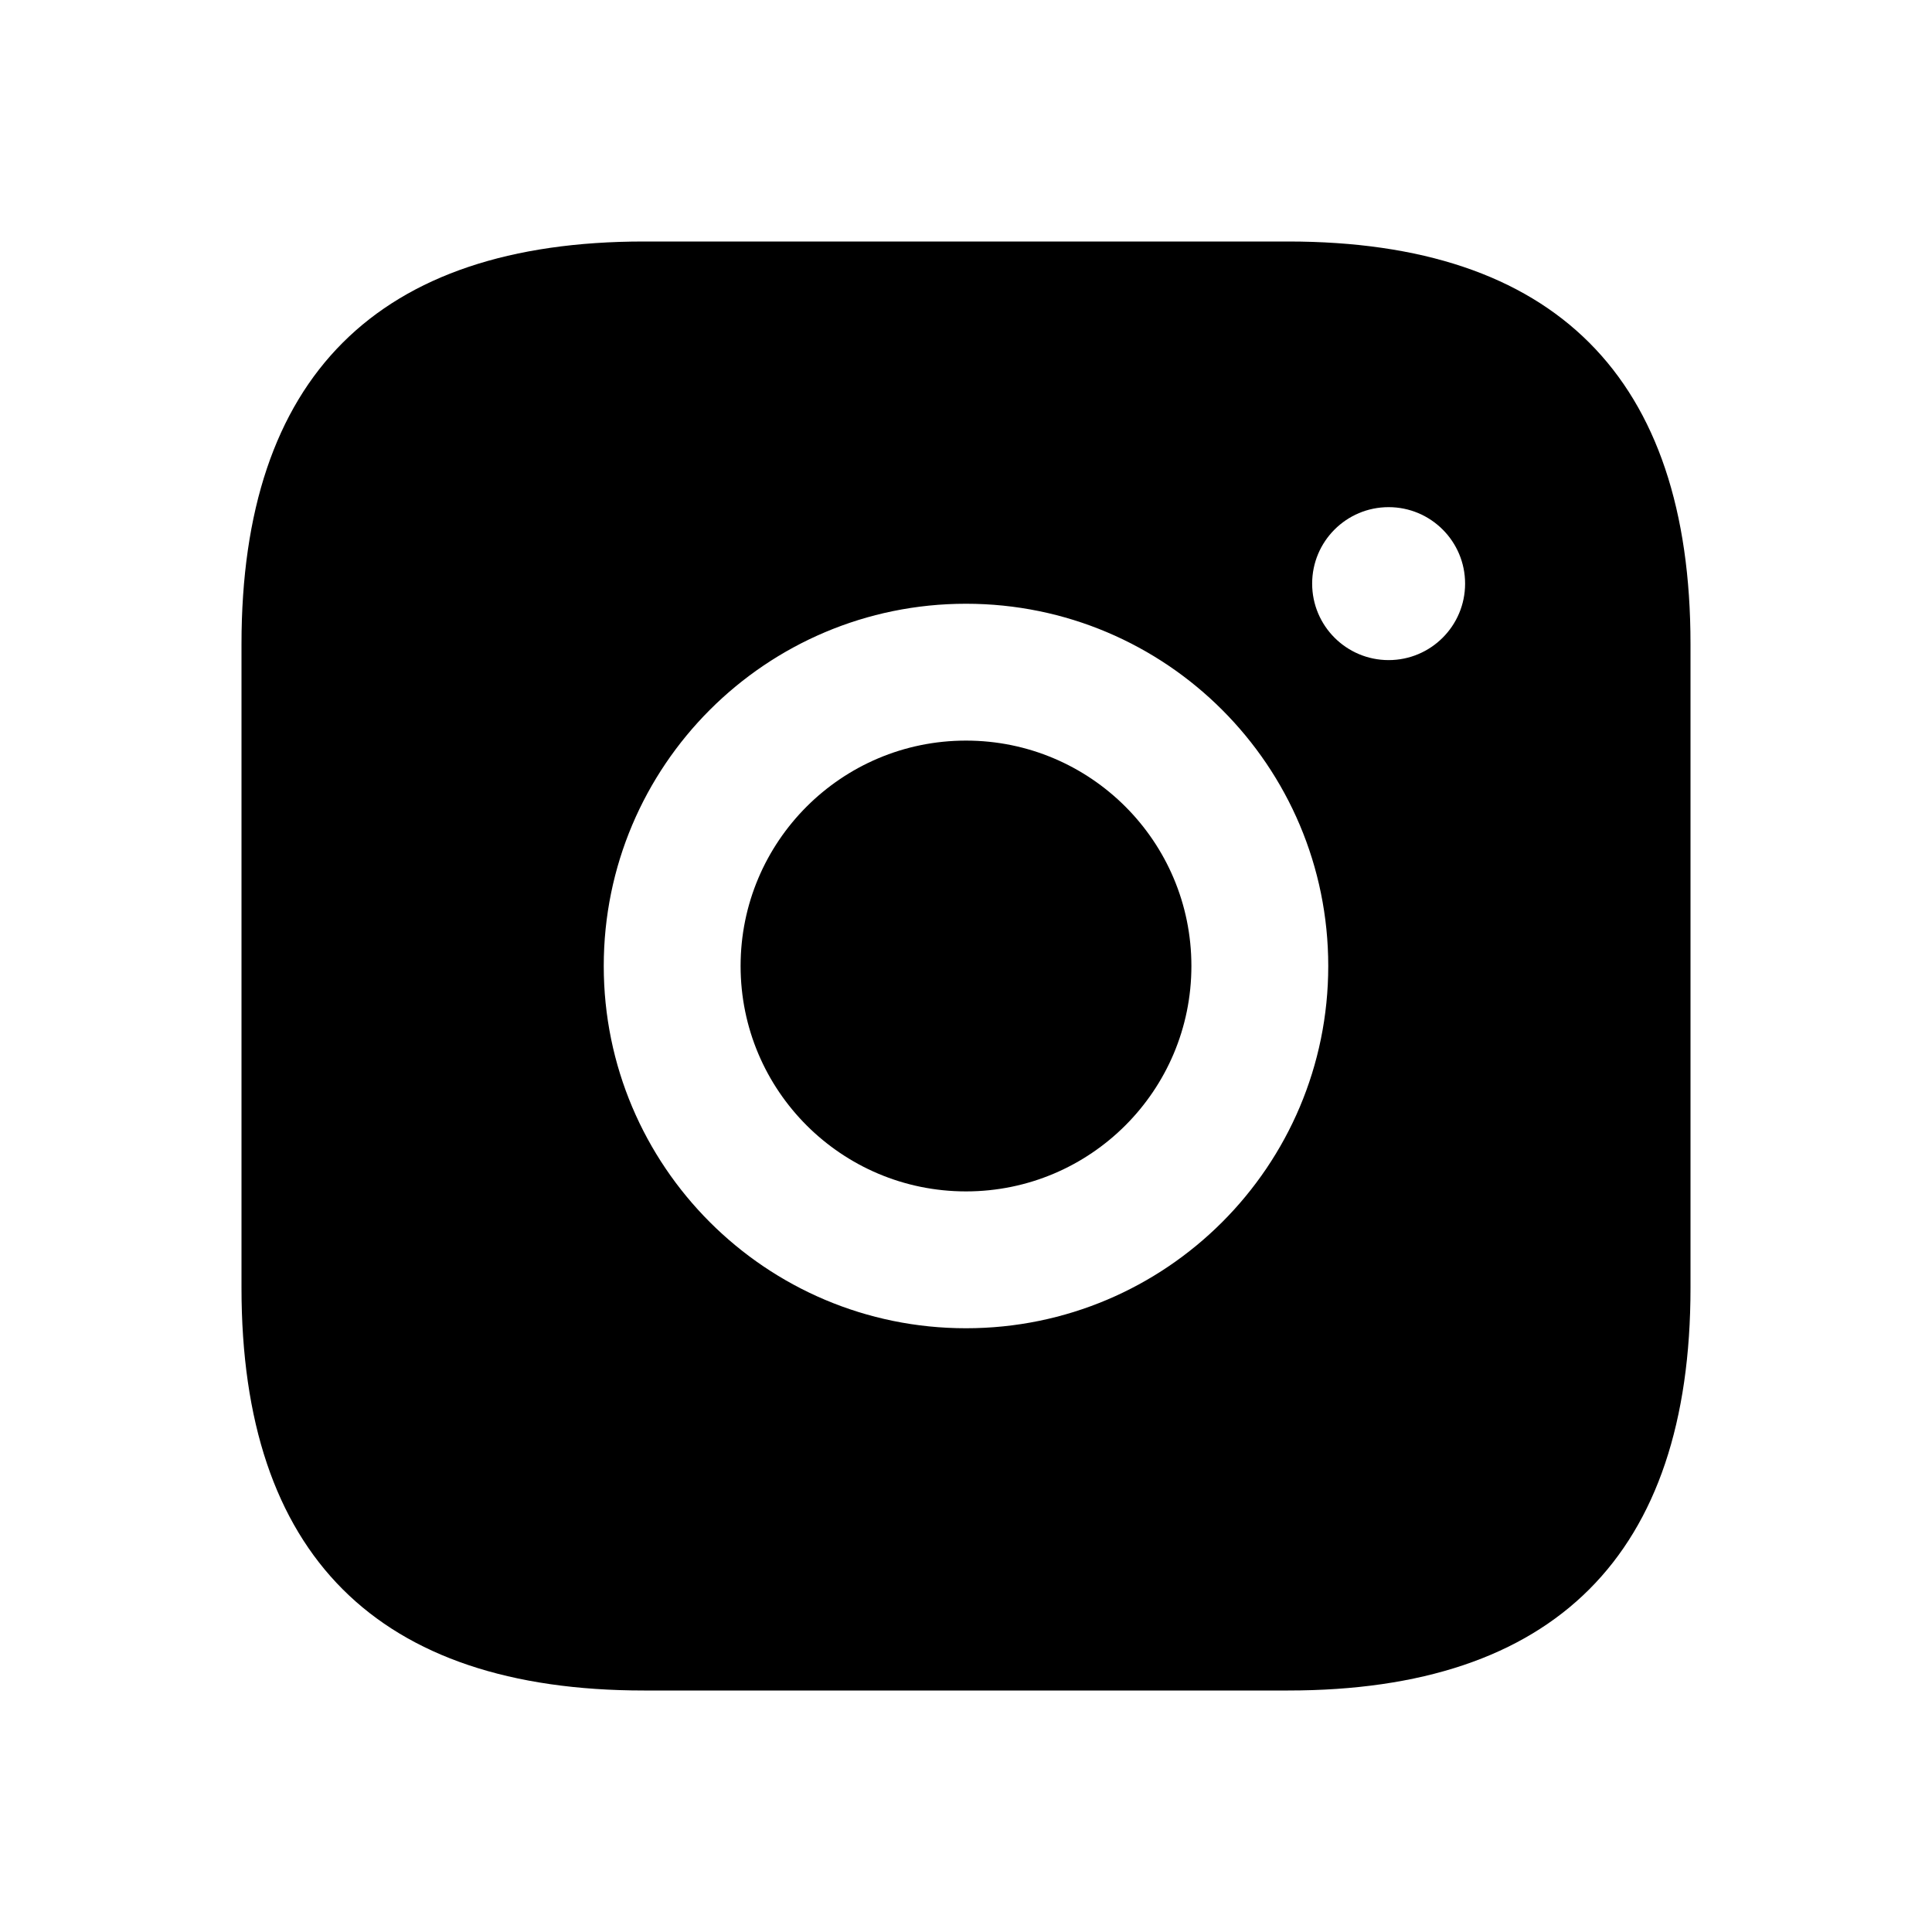
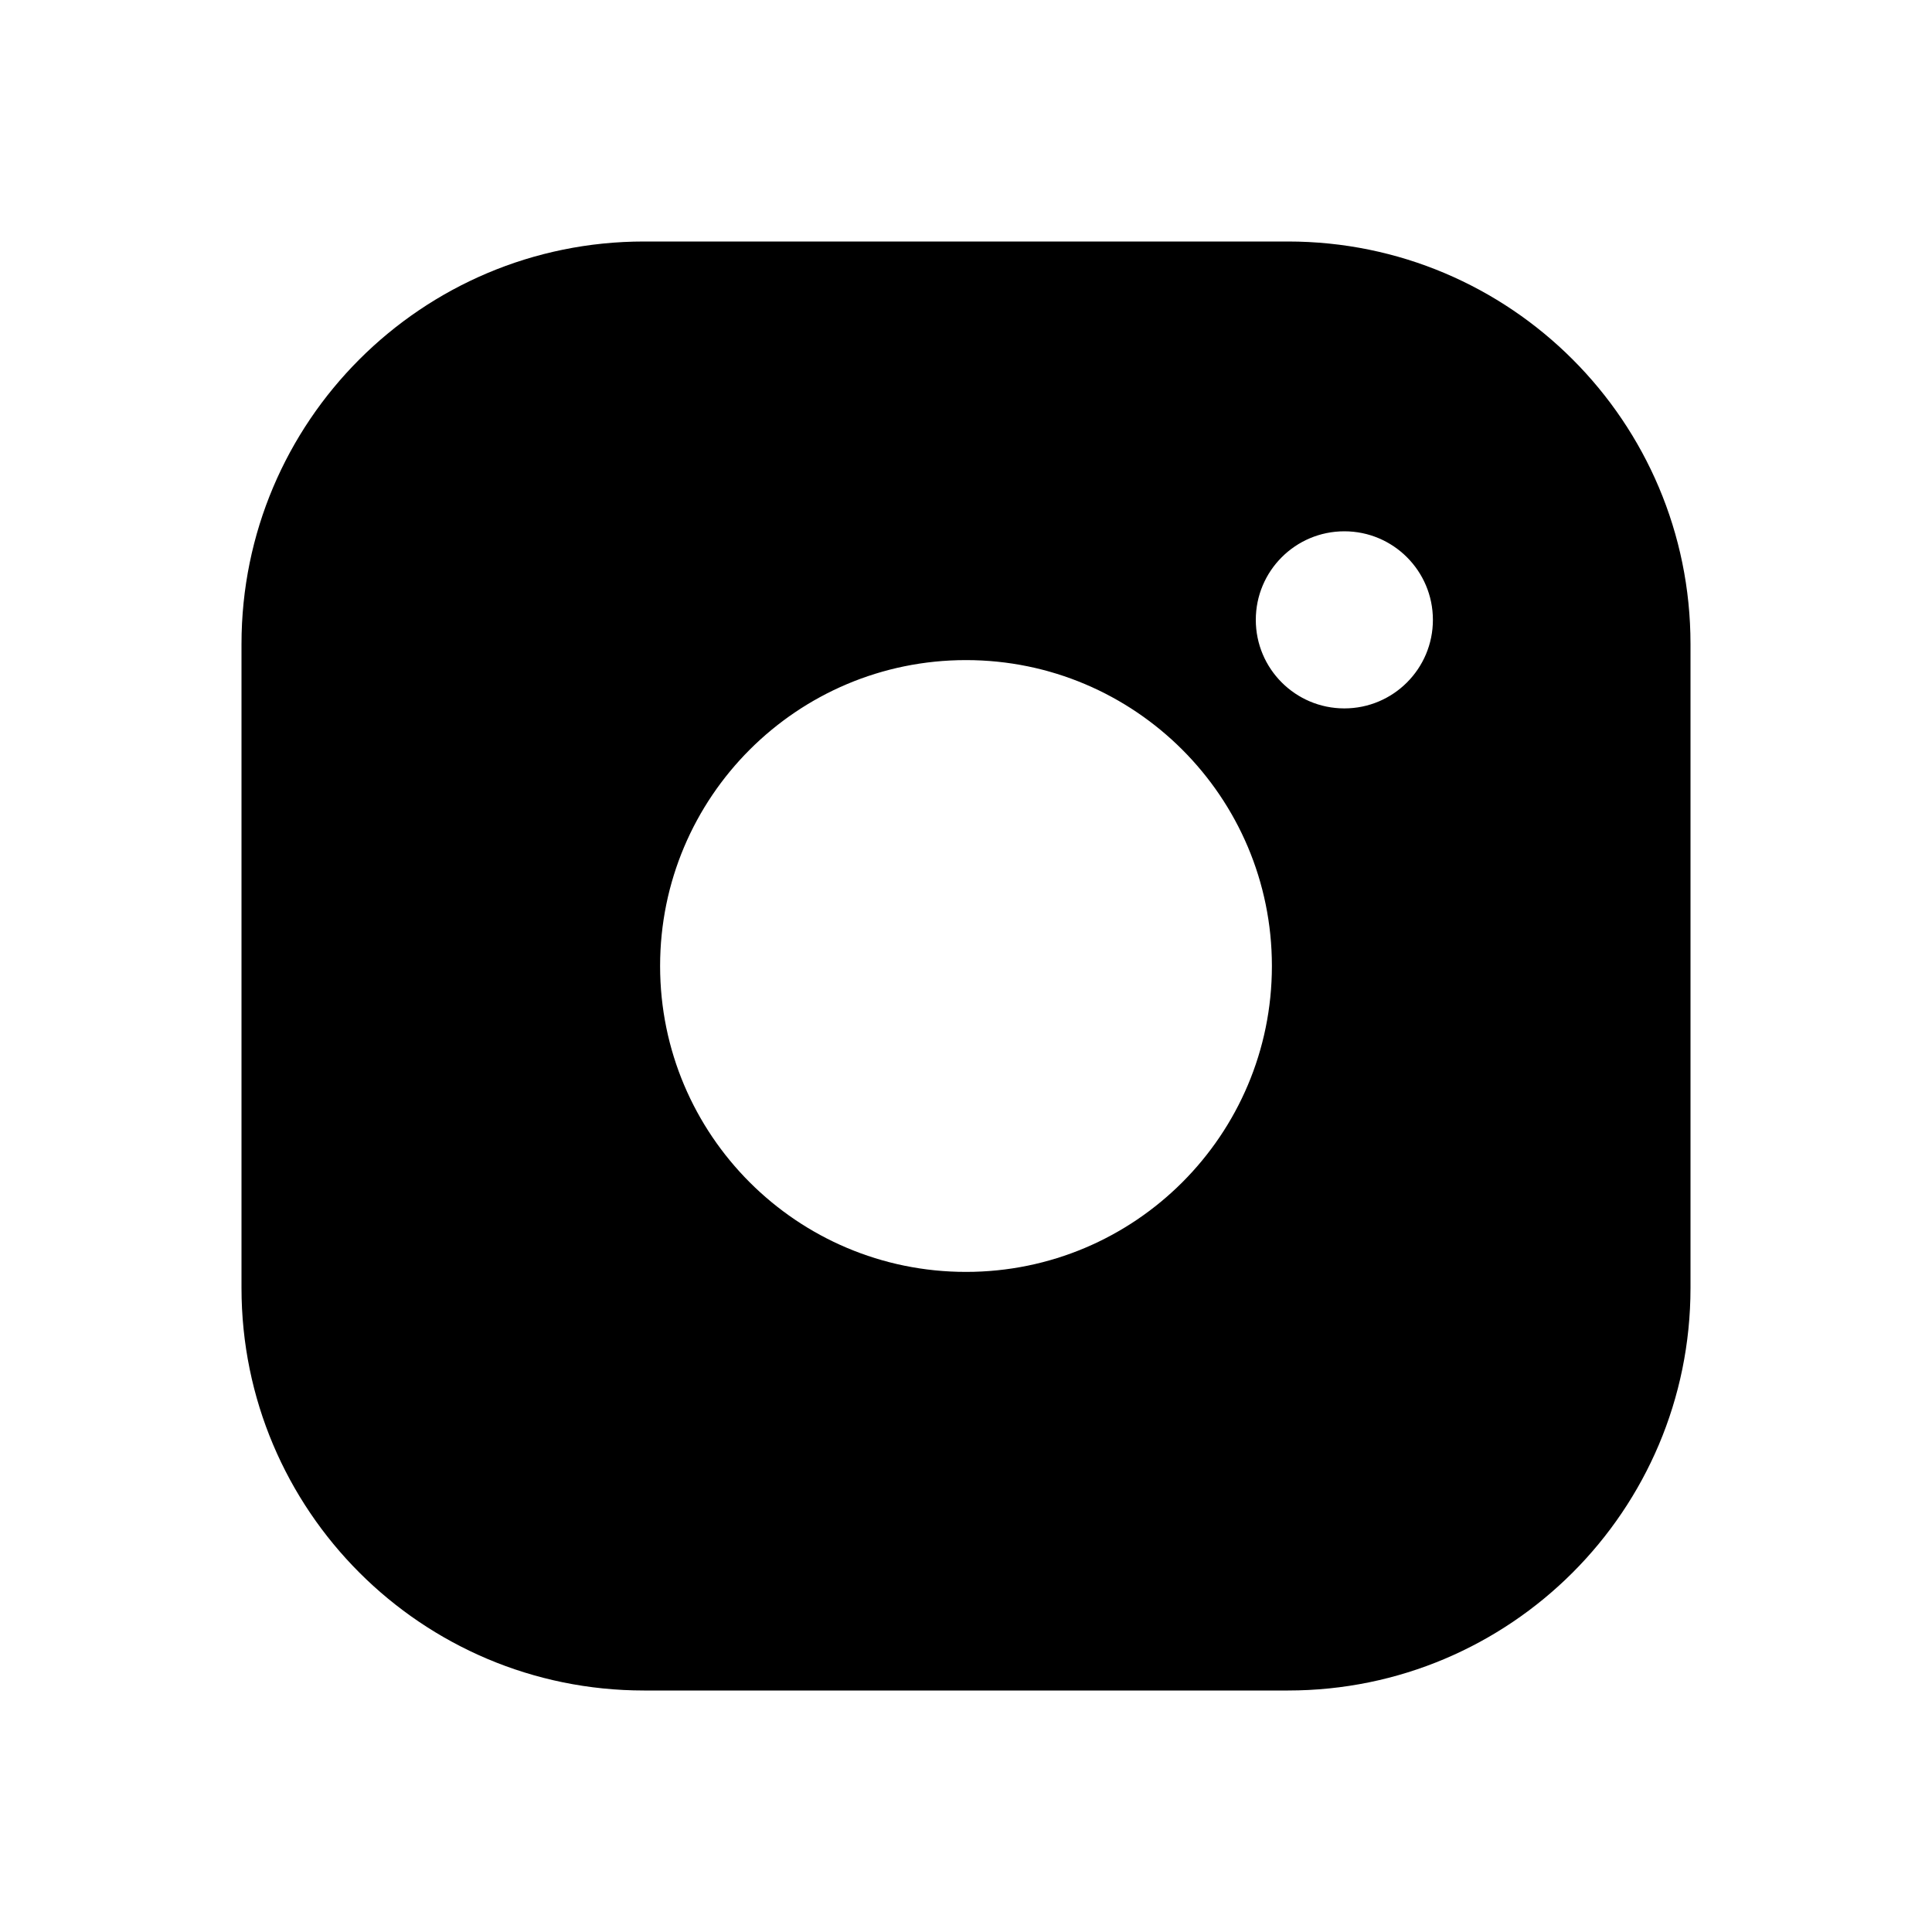
- <svg xmlns="http://www.w3.org/2000/svg" viewBox="0 0 24 24" aria-label="Instagram" role="img">
-   <path fill="currentColor" fill-rule="evenodd" d="     M 8 3     H 16     C 19.314 3 21 4.686 21 8     V 16     C 21 19.314 19.314 21 16 21     H 8     C 4.686 21 3 19.314 3 16     V 8     C 3 4.686 4.686 3 8 3     Z      M 12 7.5     A 4.5 4.5 0 1 0 12 16.5     A 4.5 4.5 0 1 0 12 7.5     Z      M 17.25 6.3     A 0.95 0.95 0 1 0 17.25 8.2     A 0.95 0.95 0 1 0 17.25 6.3     Z      M 12 9.2     A 2.8 2.8 0 1 0 12 14.8     A 2.8 2.8 0 1 0 12 9.2     Z   " />
+ <svg xmlns="http://www.w3.org/2000/svg" width="24" height="24" viewBox="0 0 24 24" fill="currentColor" role="img" aria-labelledby="title">
+   <path fill-rule="evenodd" clip-rule="evenodd" d="M8 3h8a5 5 0 0 1 5 5v8a5 5 0 0 1-5 5H8a5 5 0 0 1-5-5V8a5 5 0 0 1 5-5zm4 5.2a3.8 3.8 0 1 0 0 7.6a3.8 3.8 0 0 0 0-7.6zm4.7-1.6a1.1 1.1 0 1 0 0 2.2a1.1 1.1 0 0 0 0-2.2z" />
</svg>
